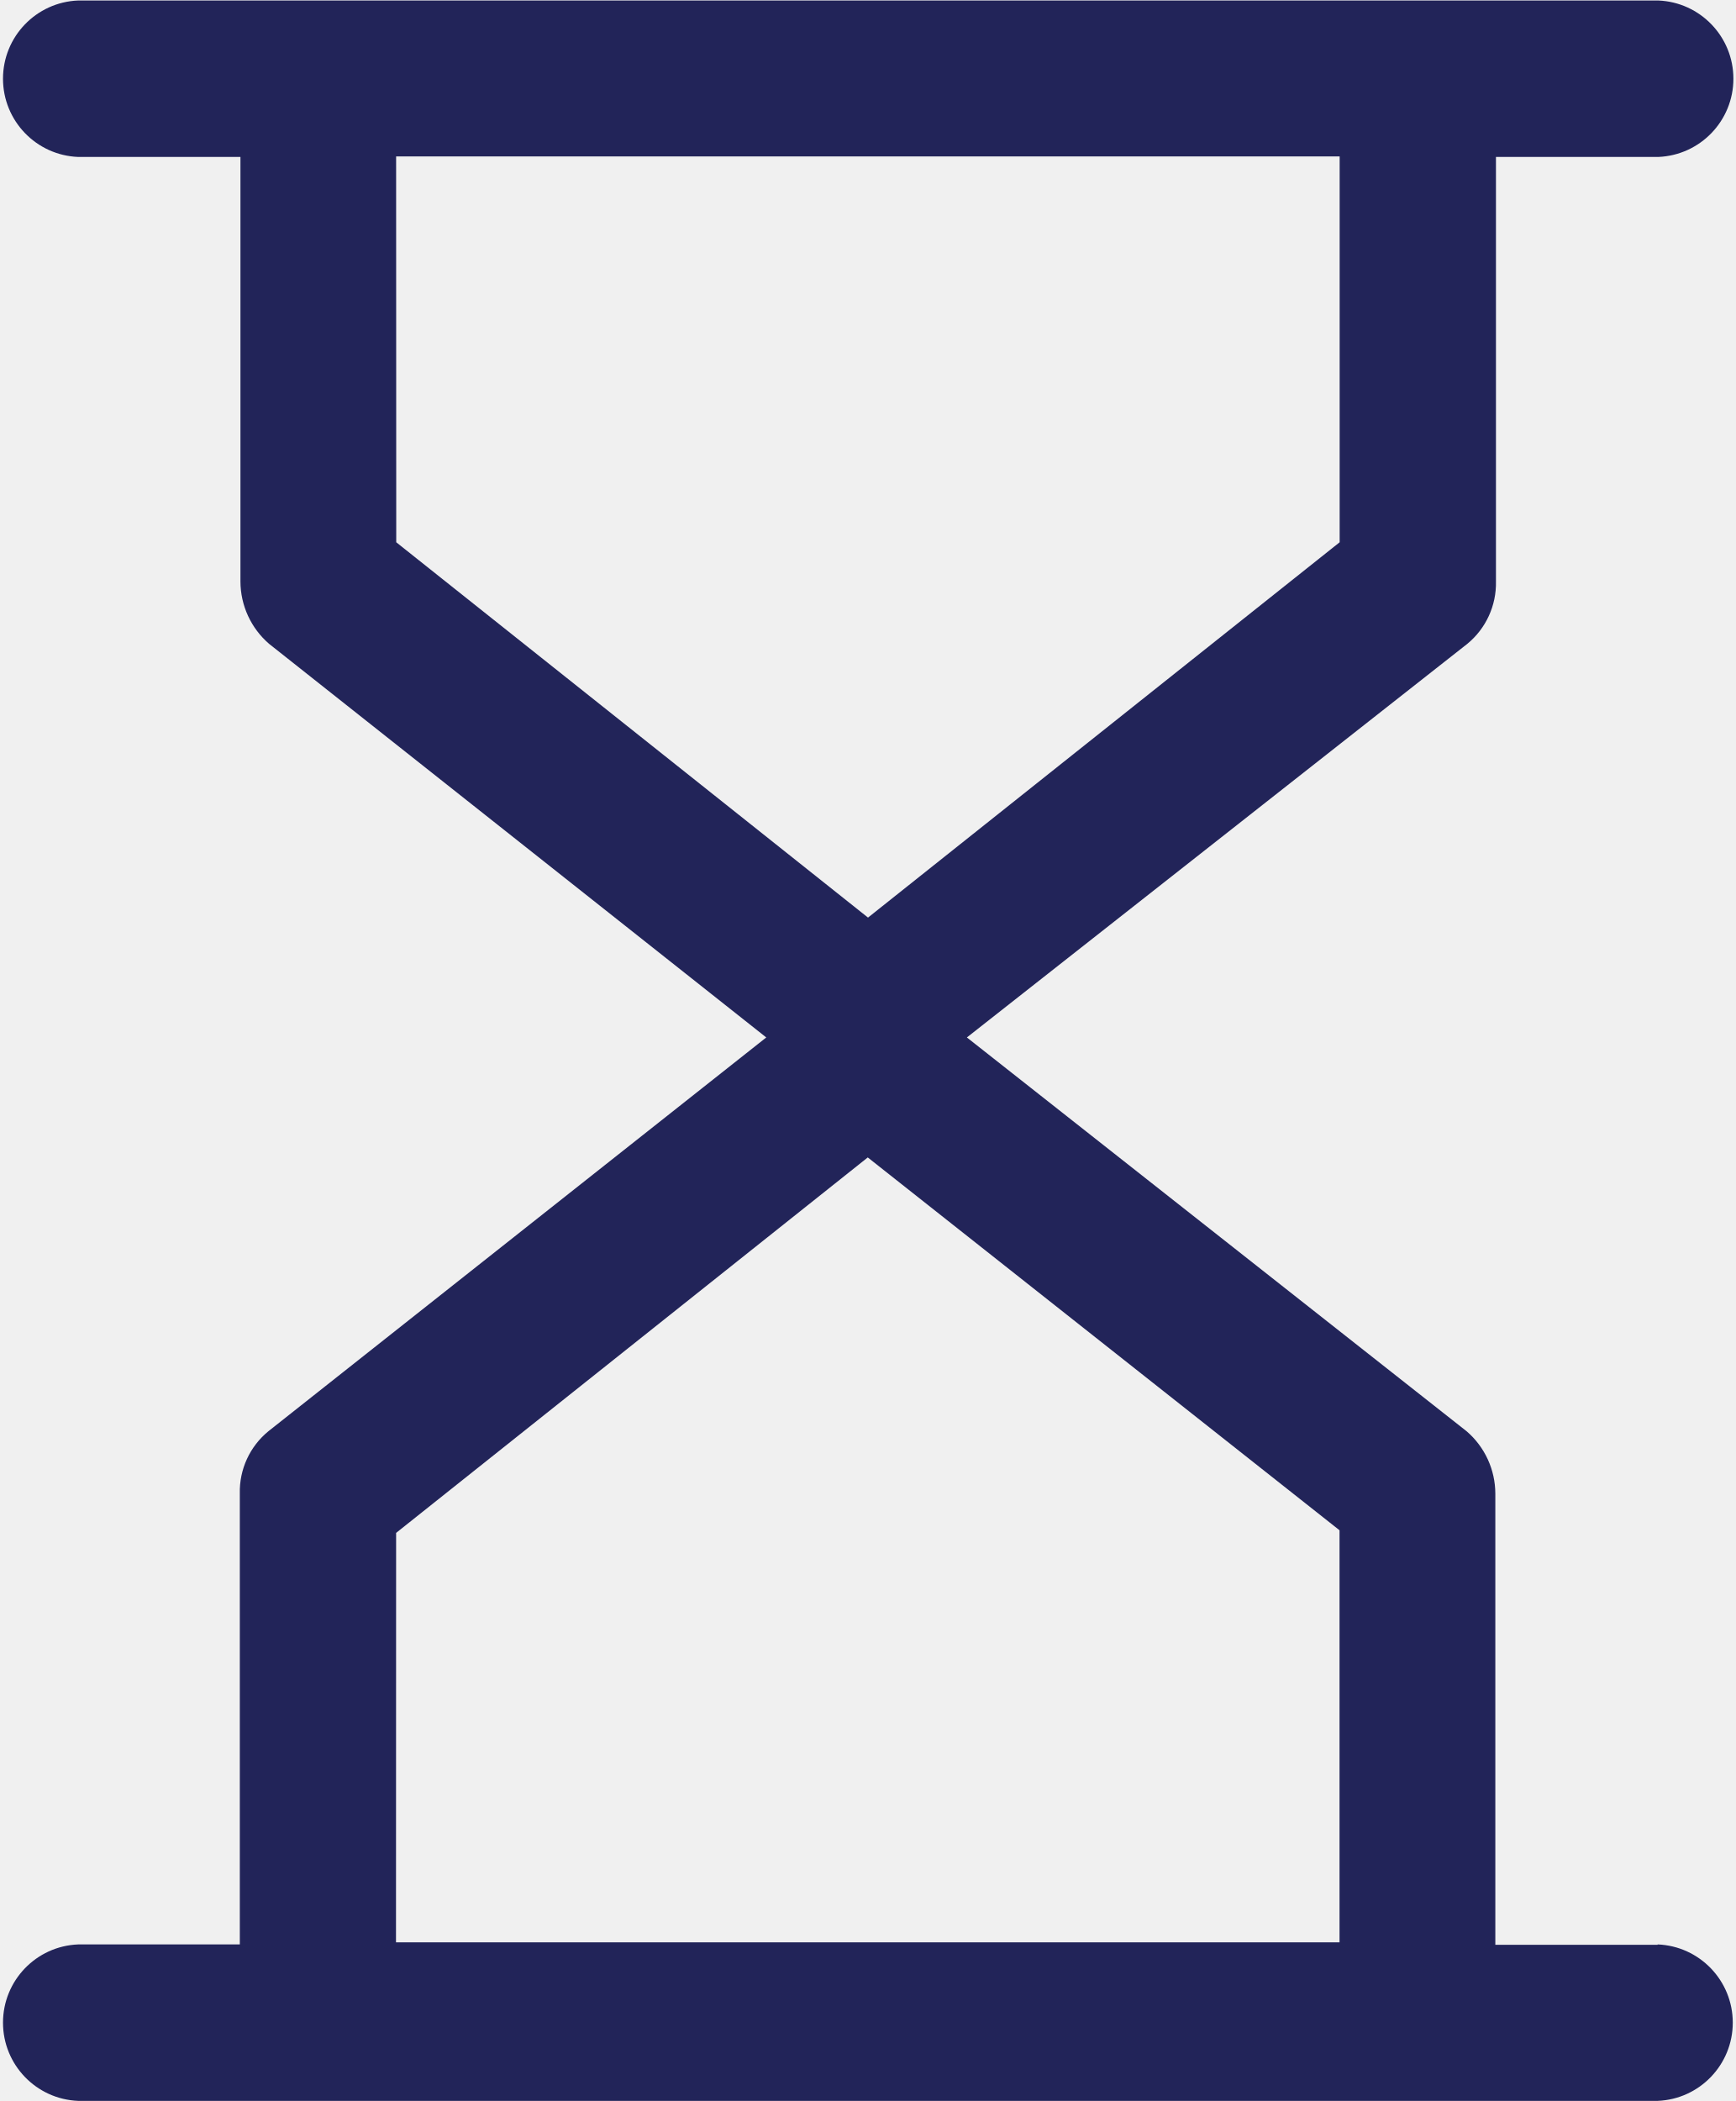
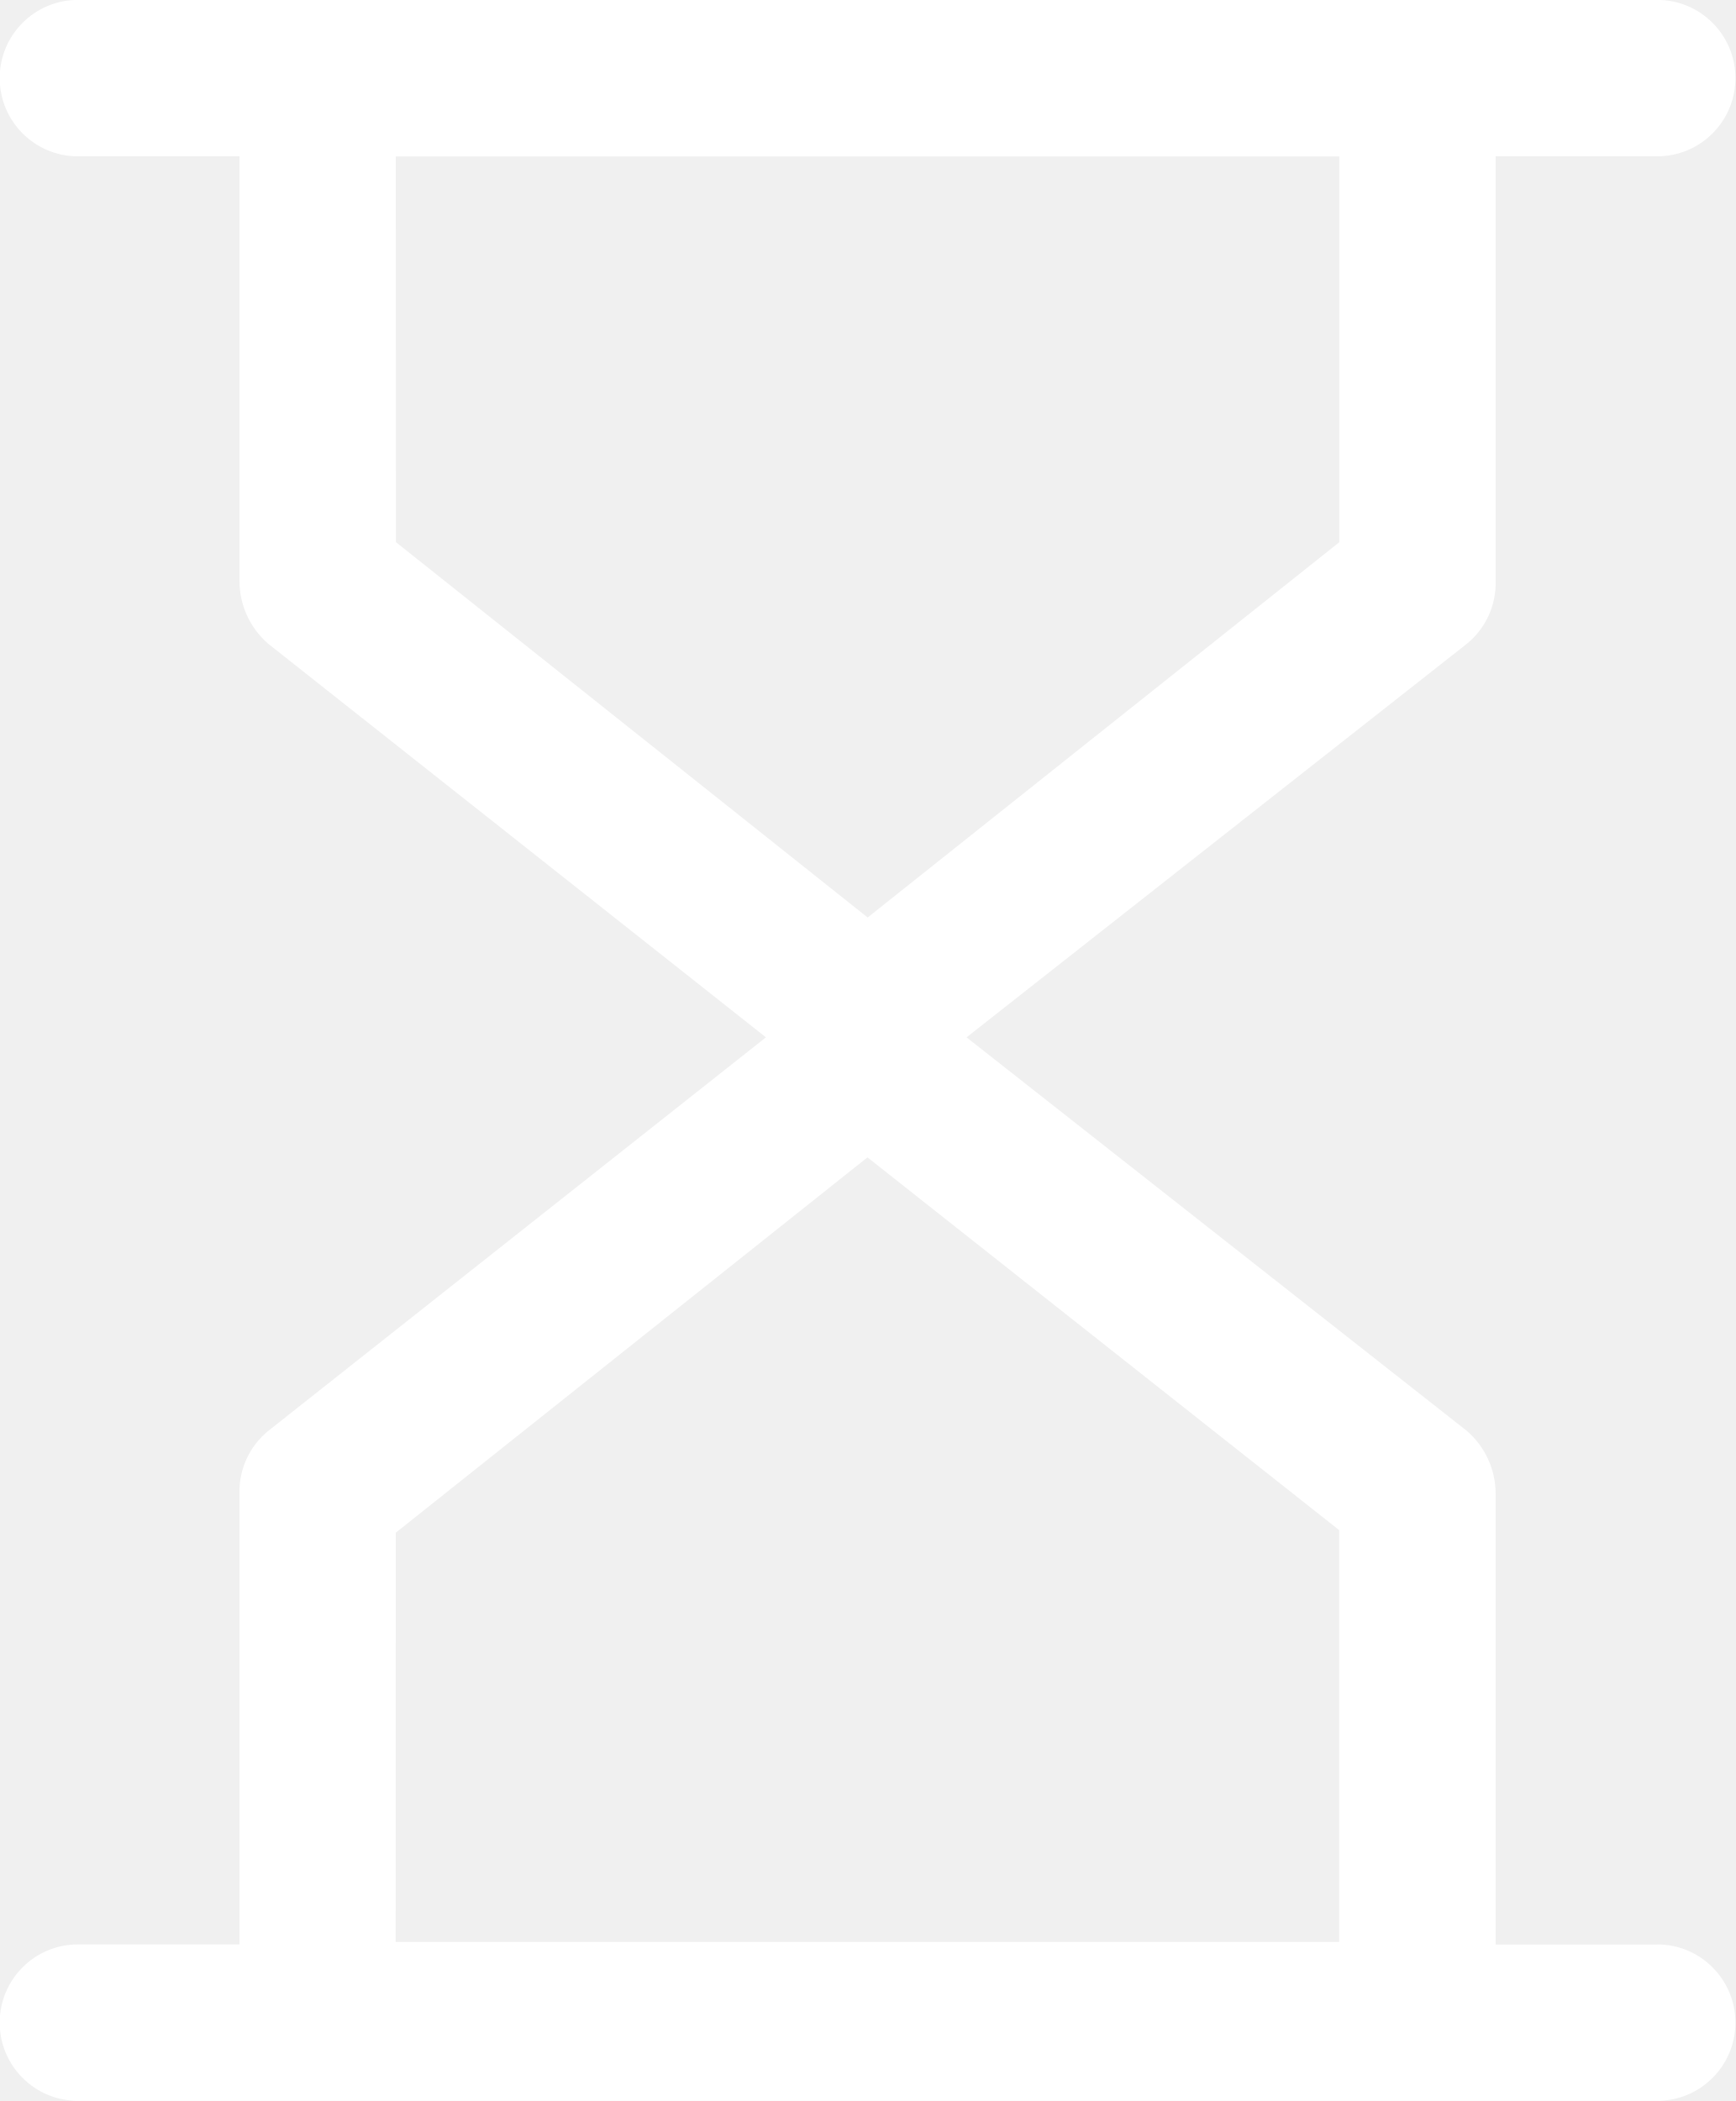
- <svg xmlns="http://www.w3.org/2000/svg" viewBox="0 0 139.04 168.27">
-   <defs>
-     <style>.cls-1{fill:#222459;}</style>
-   </defs>
-   <g id="Layer_2" data-name="Layer 2">
-     <g id="Layer_1-2" data-name="Layer 1">
-       <g id="Path_397" data-name="Path 397">
-         <path class="cls-1" d="M132.78,155.76h-13V119.63a6.61,6.61,0,0,0-2.3-5L77.45,83.09l40.08-31.52a6.28,6.28,0,0,0,2.3-5v-34h13a6.27,6.27,0,0,0,0-12.53H6.26a6.27,6.27,0,0,0,0,12.53h13v34a6.62,6.62,0,0,0,2.3,5L61.38,83.09,21.51,114.62a6.25,6.25,0,0,0-2.3,5v36.11H6.26a6.27,6.27,0,0,0,0,12.53H132.78a6.27,6.27,0,0,0,0-12.53h0ZM31.73,12.53h75.58v30.9L69.53,73.49,31.74,43.43Zm0,110.24L69.51,92.7l37.79,29.86v33H31.72Z" />
-       </g>
+ <svg xmlns="http://www.w3.org/2000/svg" width="19.657" height="23.79" viewBox="0 0 19.657 23.79">
+   <g id="Layer_2" data-name="Layer 2" transform="translate(-1947.032 -2022.589)">
+     <g id="Layer_1-2" data-name="Layer 1-2" transform="translate(1947.032 2022.589)">
+       <path id="Path_397" data-name="Path 397" d="M1965.8,2044.608h-1.83V2039.5a.942.942,0,0,0-.325-.708l-5.667-4.457,5.667-4.457a.886.886,0,0,0,.325-.708v-4.811h1.83a.885.885,0,0,0,0-1.771h-17.886a.885.885,0,0,0,0,1.771h1.83v4.811a.941.941,0,0,0,.325.708l5.637,4.457-5.637,4.457a.885.885,0,0,0-.325.708v5.106h-1.83a.885.885,0,1,0,0,1.771H1965.8a.885.885,0,1,0,0-1.771Zm-14.286-20.248H1962.2v4.368l-5.342,4.25-5.342-4.25Zm0,15.584,5.342-4.25,5.342,4.221v4.663h-10.685Z" transform="translate(-1947.032 -2022.589)" fill="#fff" />
    </g>
  </g>
</svg>
